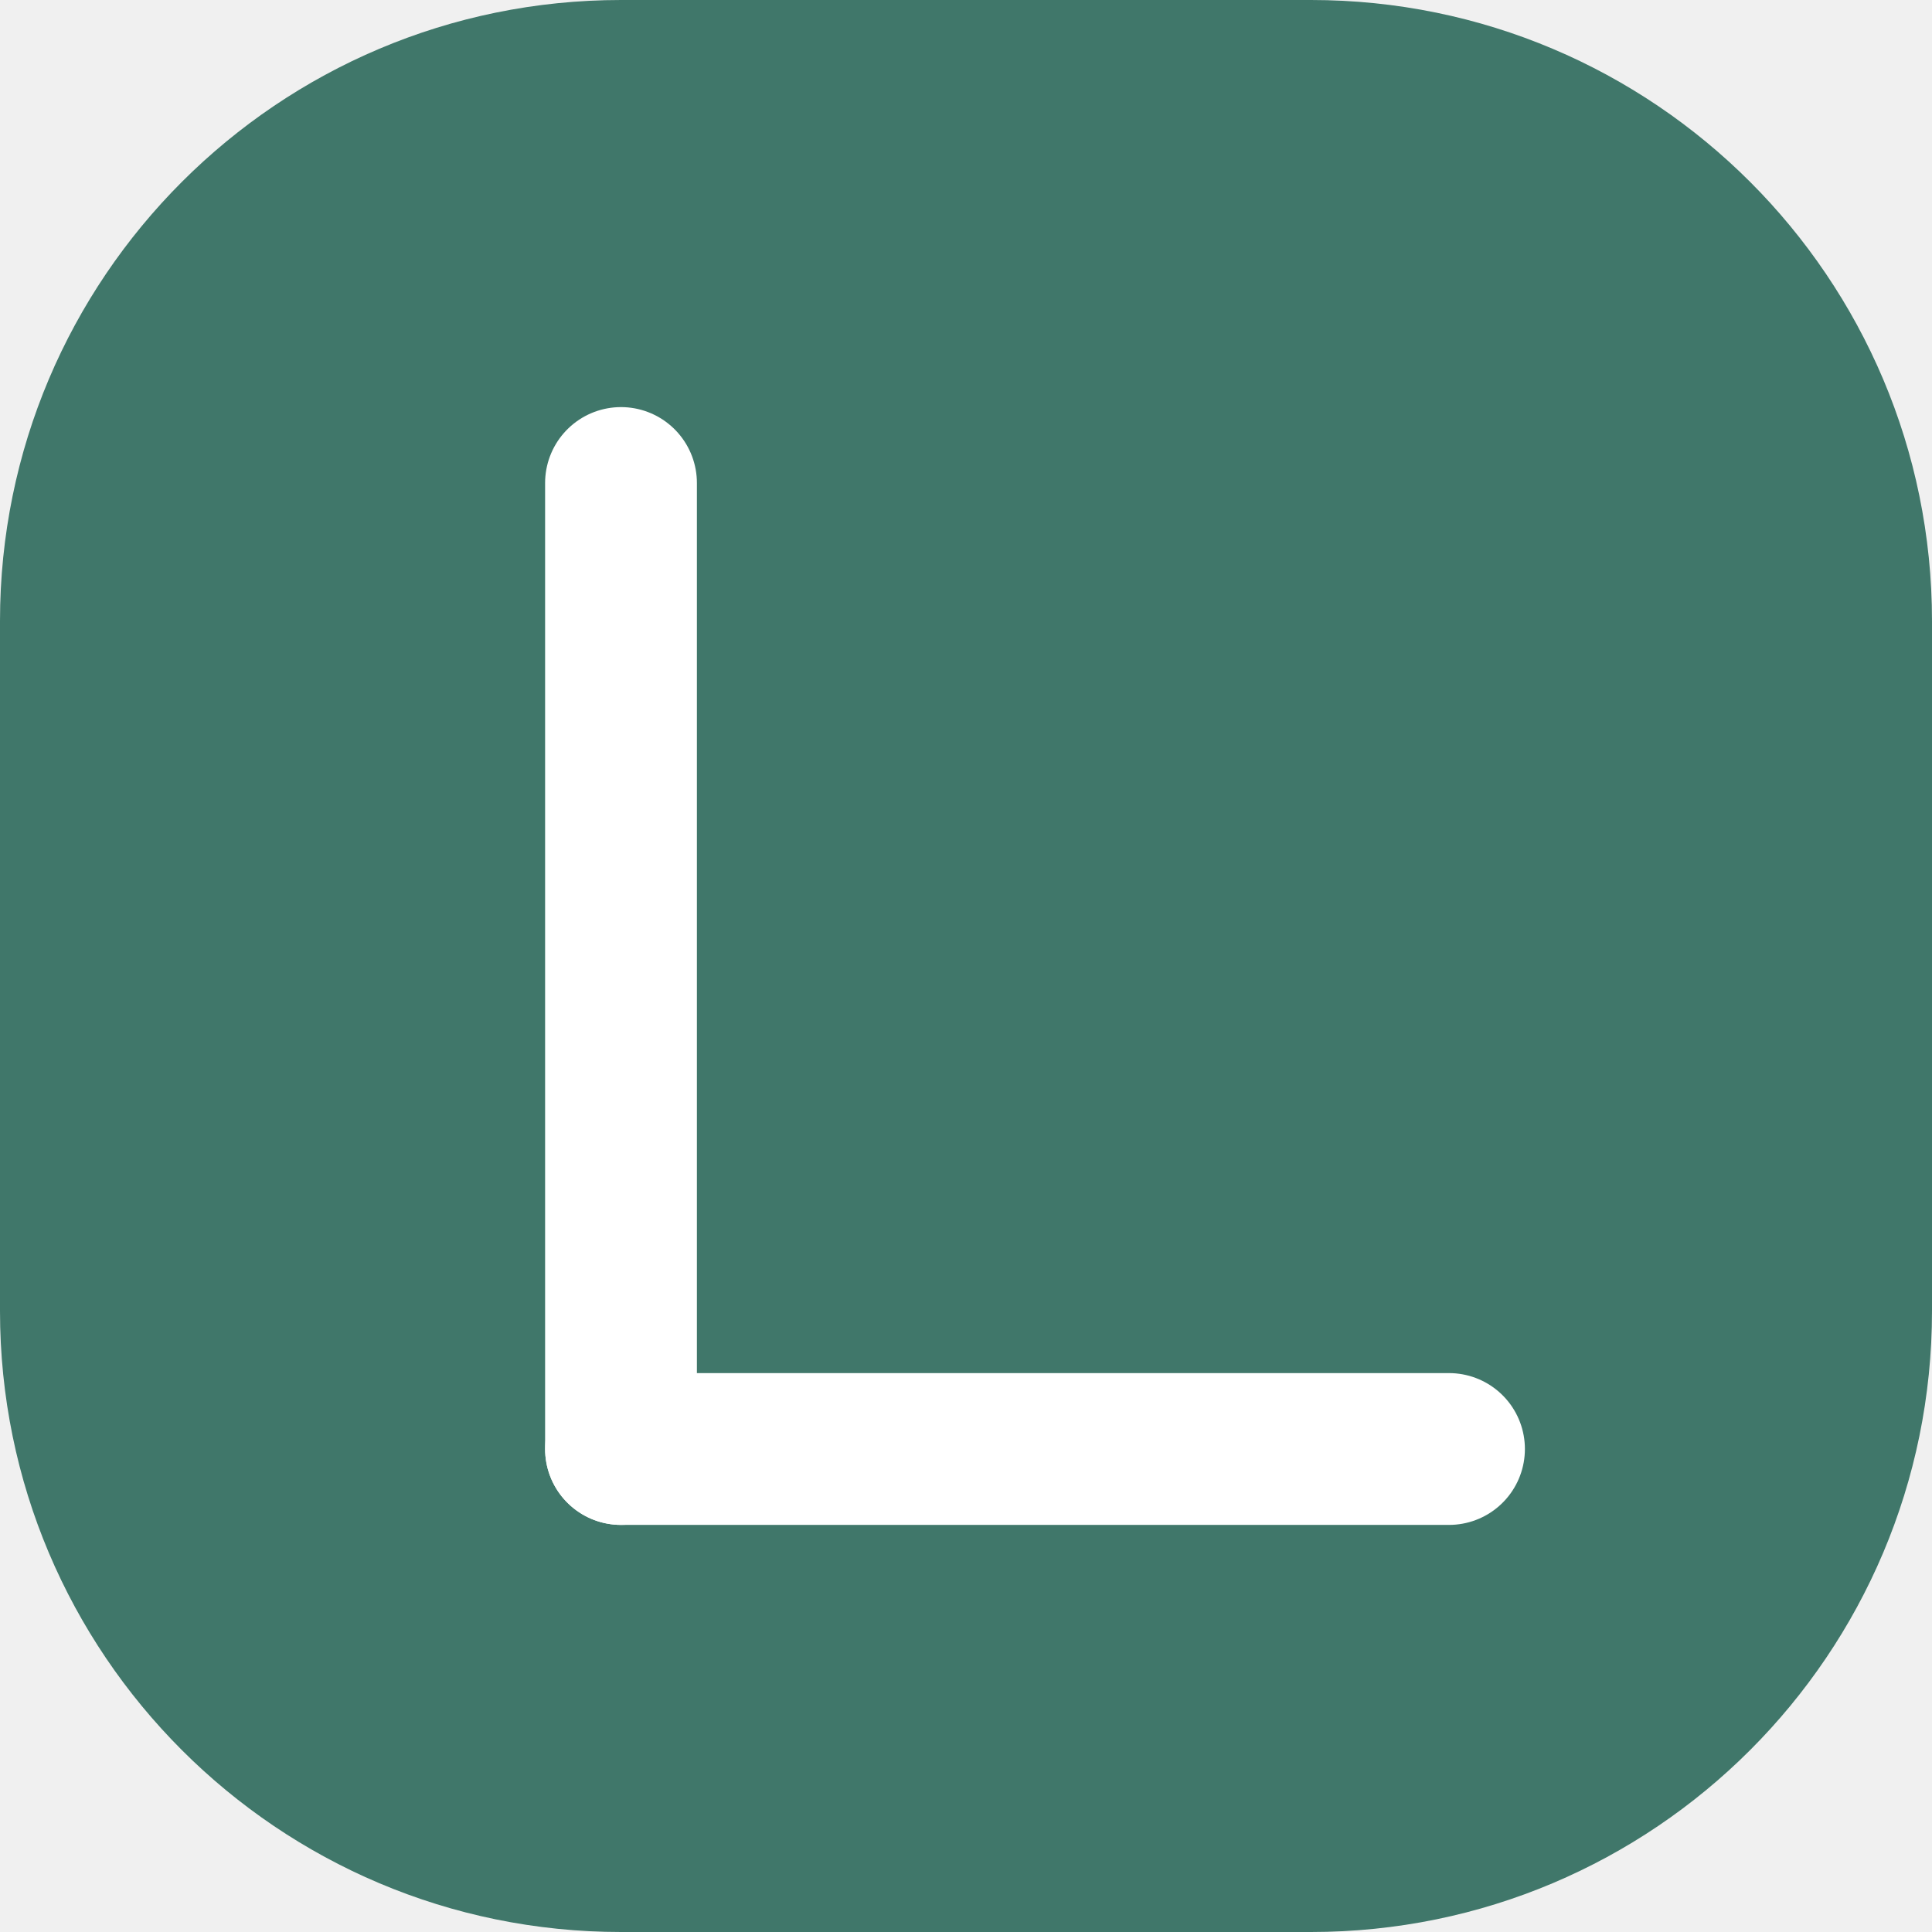
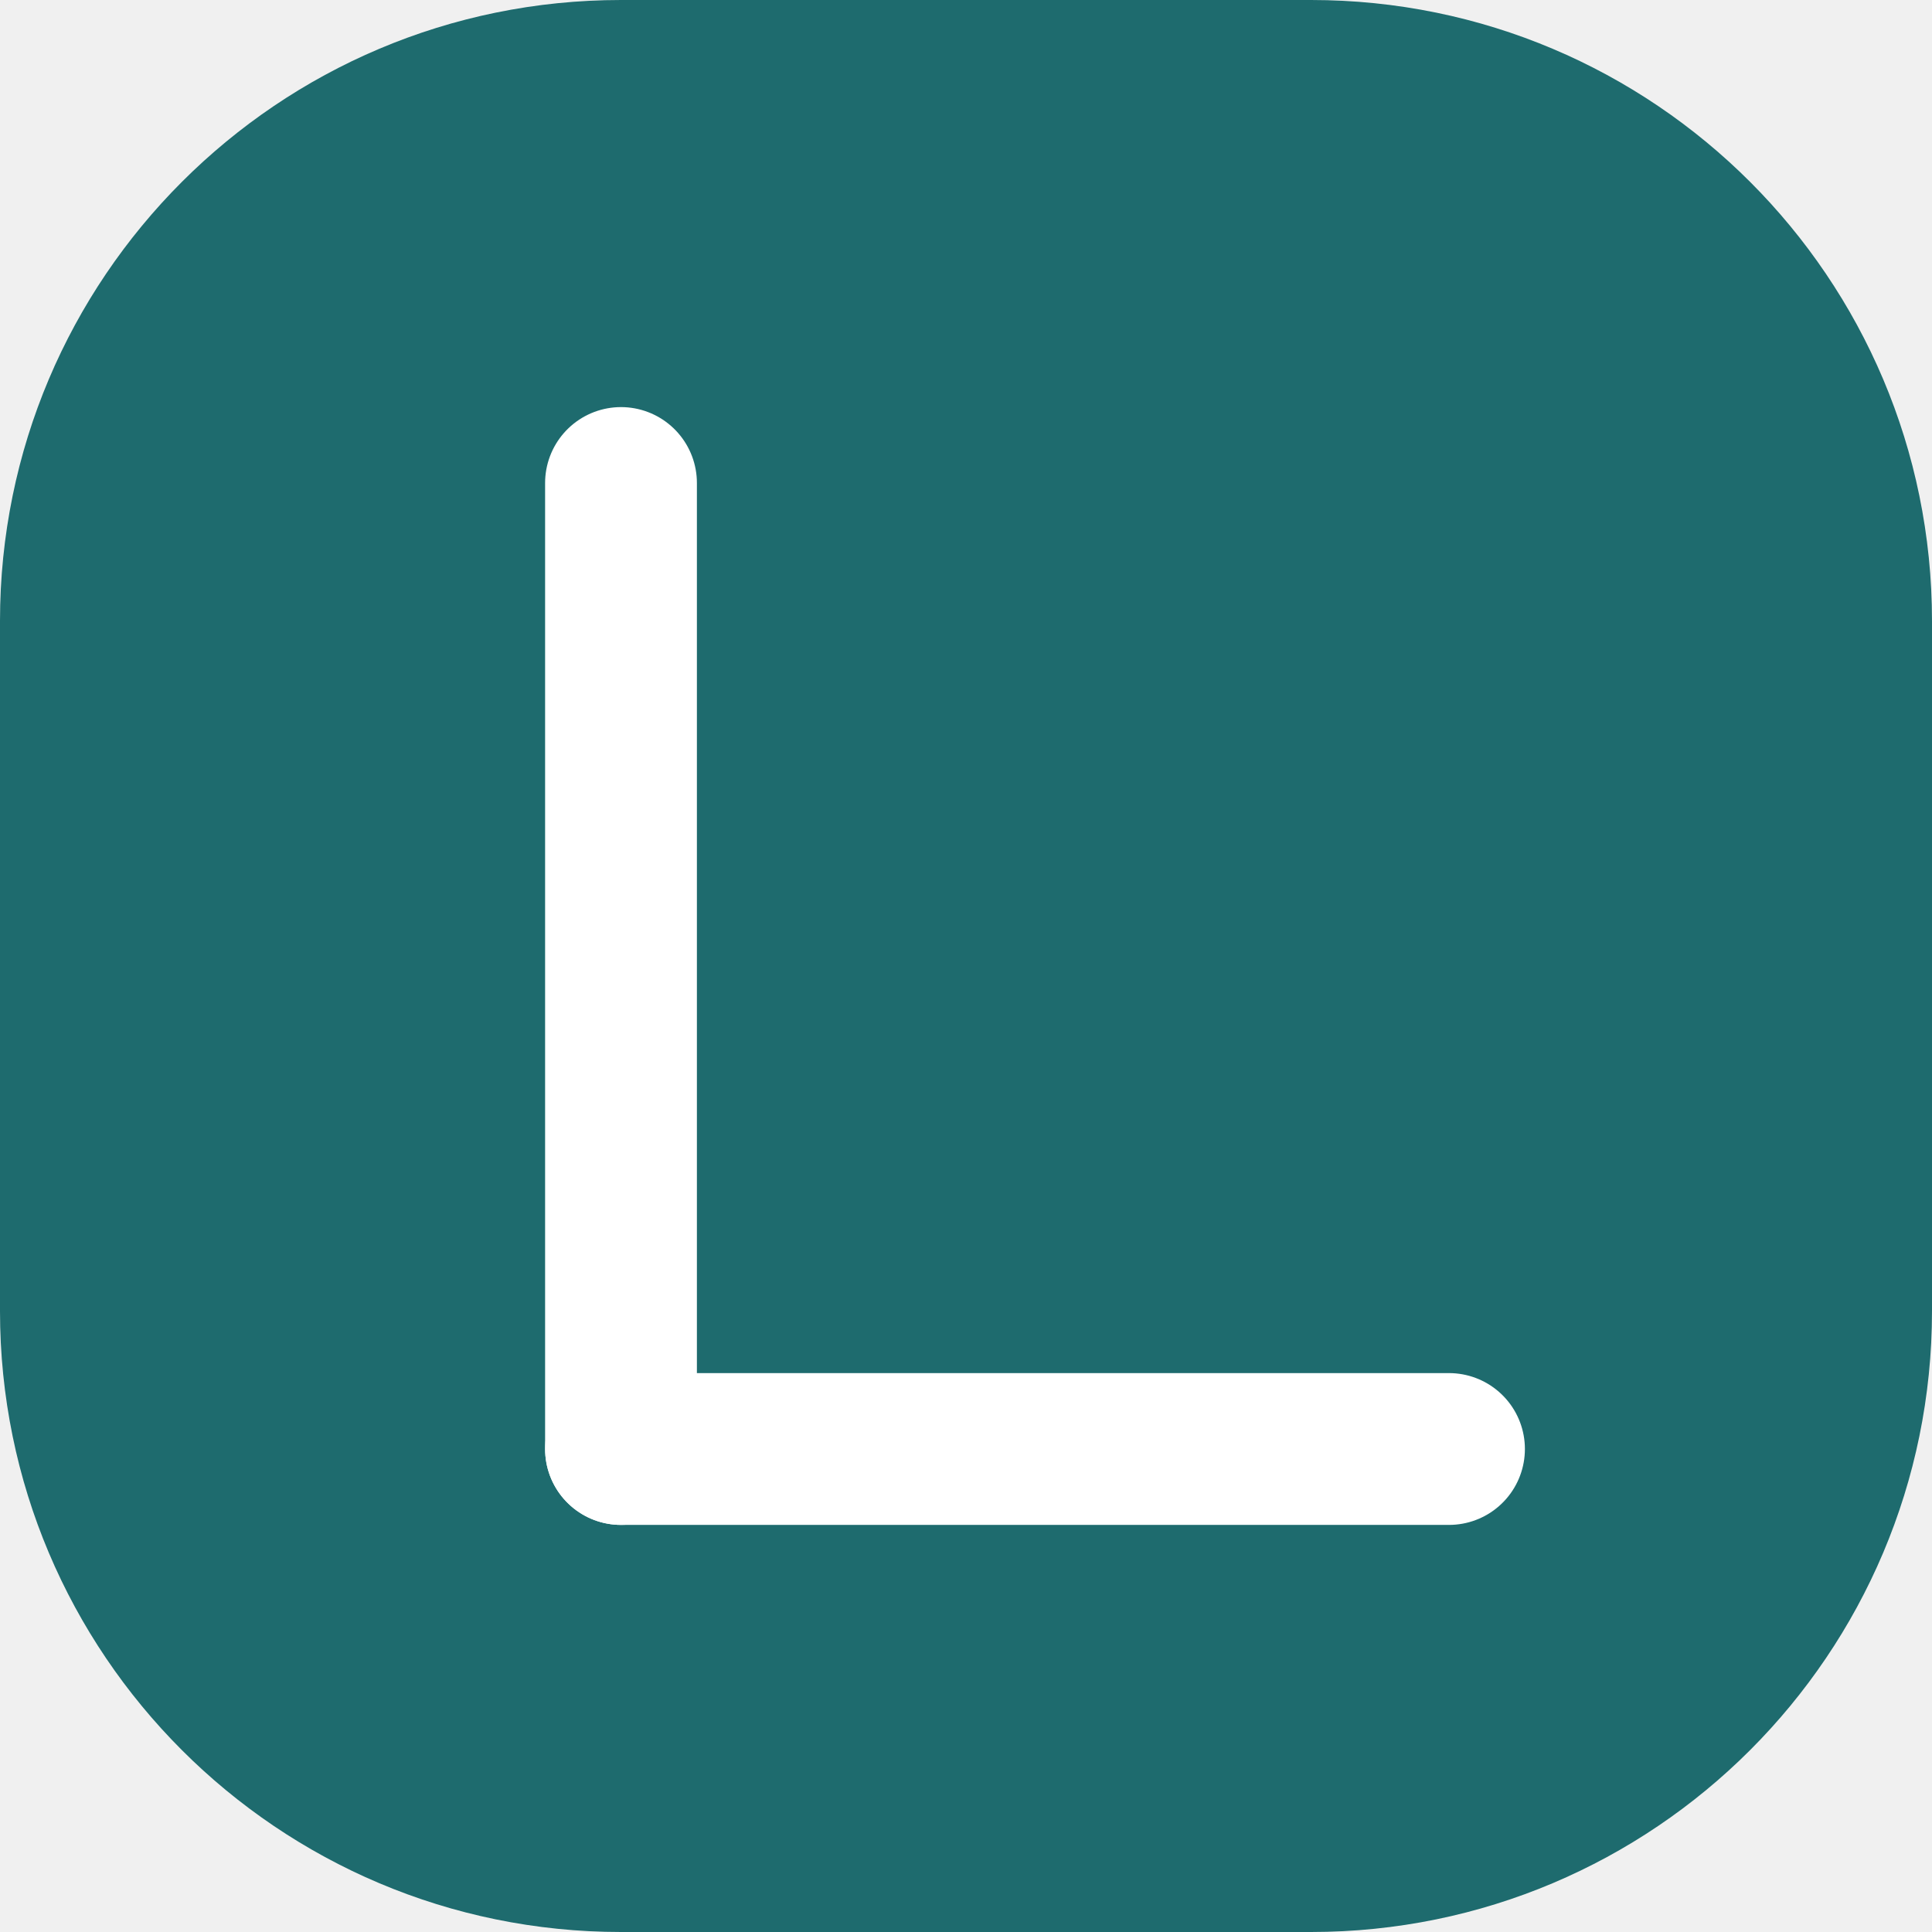
<svg xmlns="http://www.w3.org/2000/svg" width="32" height="32" viewBox="0 0 28 28">
-   <rect width="28" height="28" rx="9" fill="#40776A" />
+   <rect width="28" height="28" rx="9" fill="#1E6B6E" />
  <line x1="9" y1="7" x2="9" y2="21" stroke="white" stroke-width="2.2" stroke-linecap="round" />
  <line x1="9" y1="21" x2="21" y2="21" stroke="white" stroke-width="2.2" stroke-linecap="round" />
</svg>
